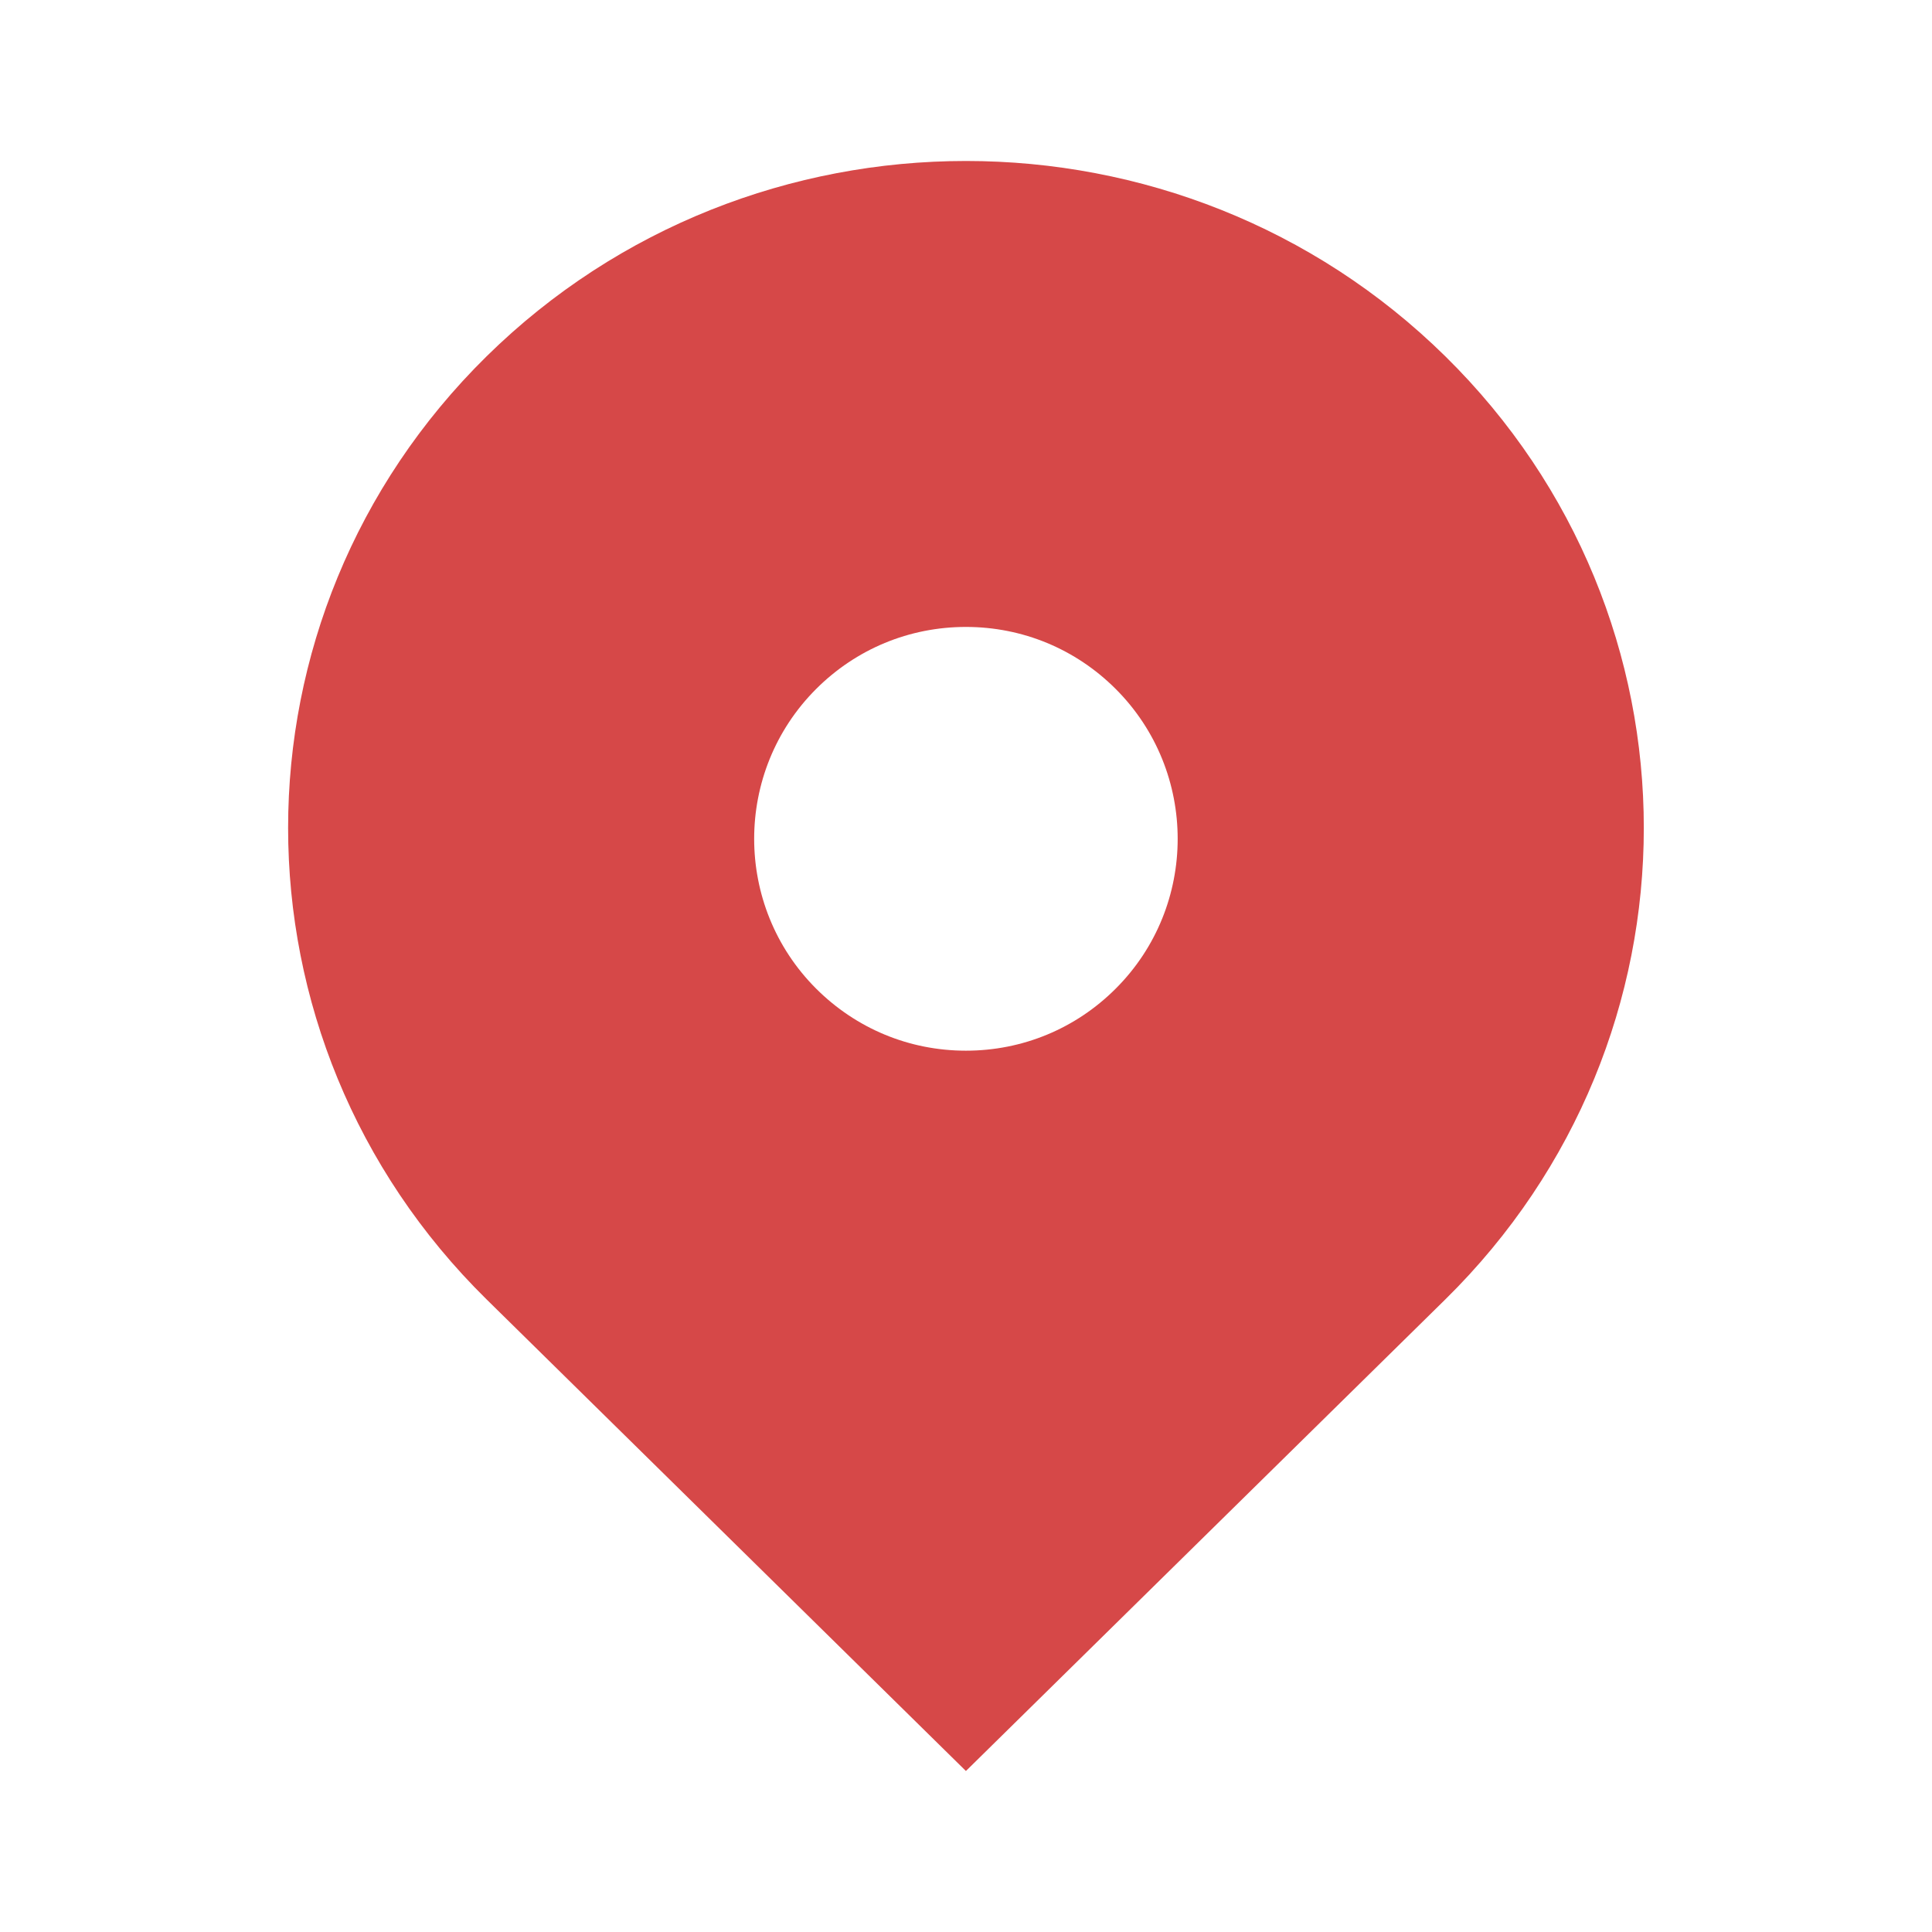
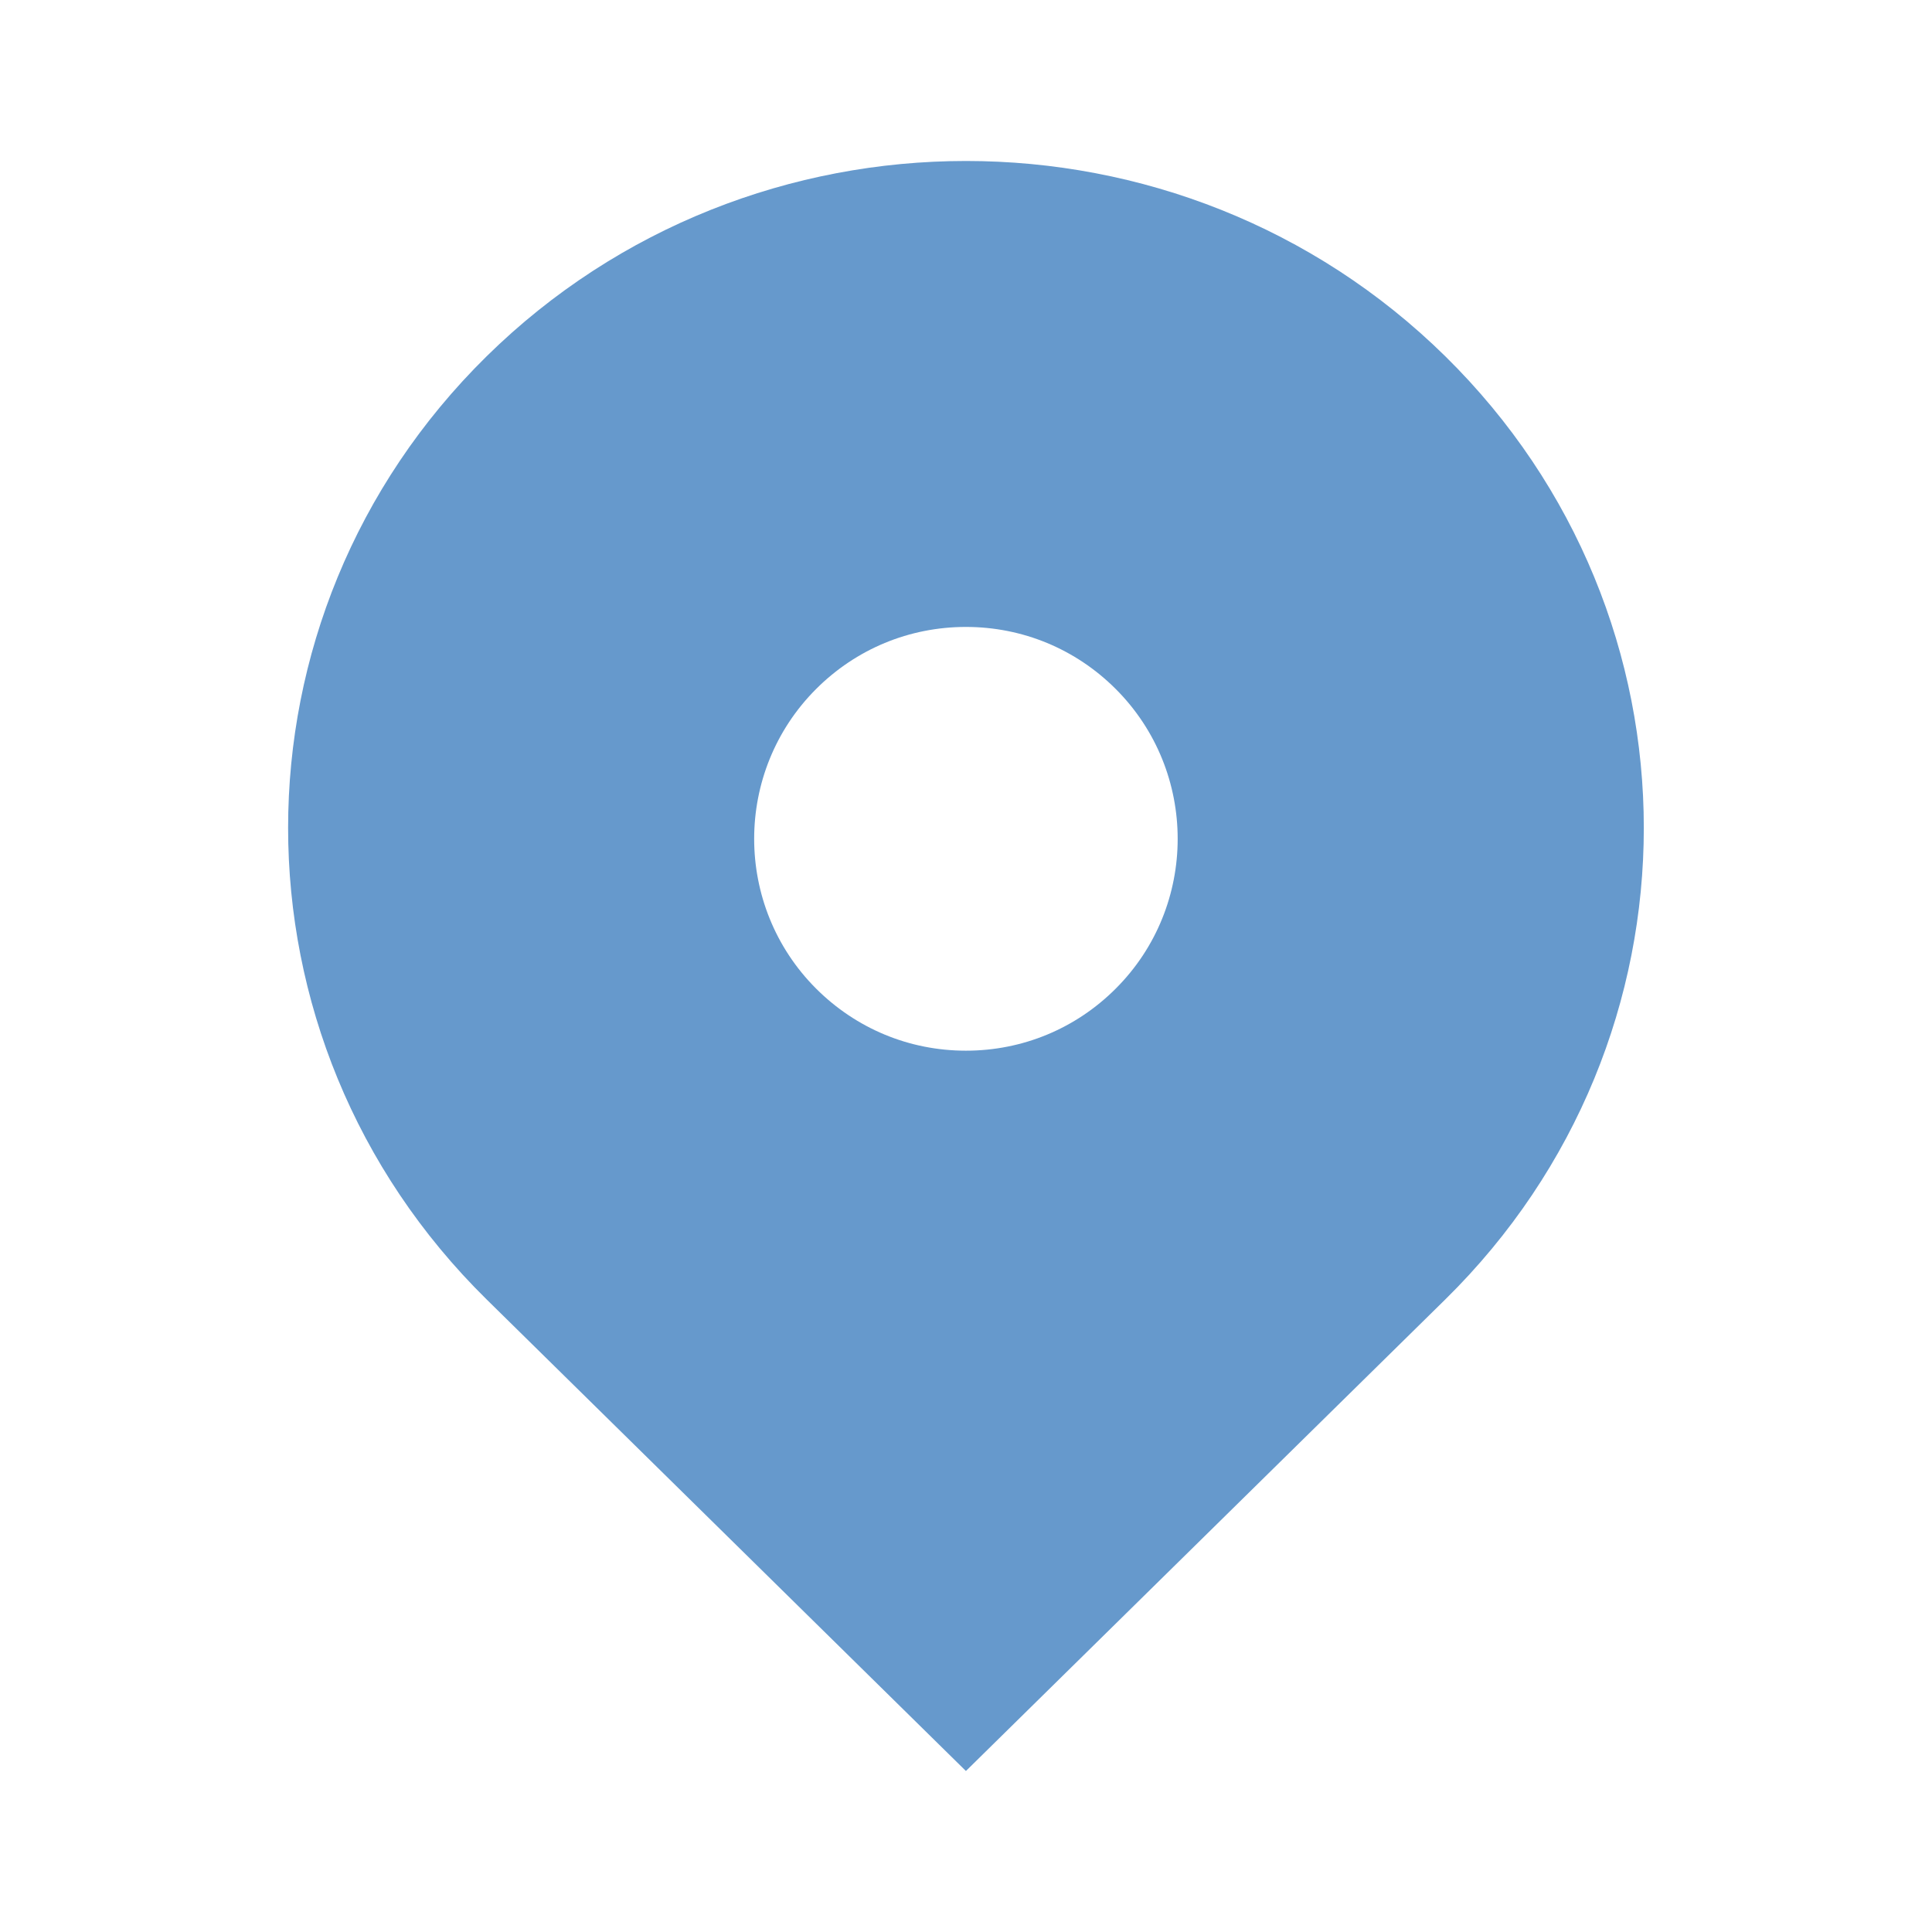
<svg xmlns="http://www.w3.org/2000/svg" id="svg4600" viewBox="0 0 24 24" height="24" width="24" version="1.2">
  <defs id="defs4604" />
-   <path style="stroke-width:1.053;fill:#d64848;fill-opacity:1" id="path4598" d="m 17.954,4.426 c -3.288,-3.235 -8.62,-3.235 -11.909,0 -3.288,3.236 -3.288,8.481 0,11.716 L 11.999,22 17.954,16.142 c 3.288,-3.235 3.288,-8.48 0,-11.716 z m -5.955,8.626 c -0.703,0 -1.363,-0.274 -1.861,-0.771 -1.026,-1.026 -1.026,-2.696 0,-3.722 0.497,-0.497 1.158,-0.771 1.861,-0.771 0.703,0 1.364,0.274 1.861,0.771 1.026,1.026 1.026,2.697 0,3.722 -0.497,0.497 -1.158,0.771 -1.861,0.771 z" />
+   <path style="stroke-width:1.053;fill:#6699cc;fill-opacity:1" id="path4598" d="m 17.954,4.426 c -3.288,-3.235 -8.62,-3.235 -11.909,0 -3.288,3.236 -3.288,8.481 0,11.716 L 11.999,22 17.954,16.142 c 3.288,-3.235 3.288,-8.48 0,-11.716 z m -5.955,8.626 c -0.703,0 -1.363,-0.274 -1.861,-0.771 -1.026,-1.026 -1.026,-2.696 0,-3.722 0.497,-0.497 1.158,-0.771 1.861,-0.771 0.703,0 1.364,0.274 1.861,0.771 1.026,1.026 1.026,2.697 0,3.722 -0.497,0.497 -1.158,0.771 -1.861,0.771 z" />
</svg>
